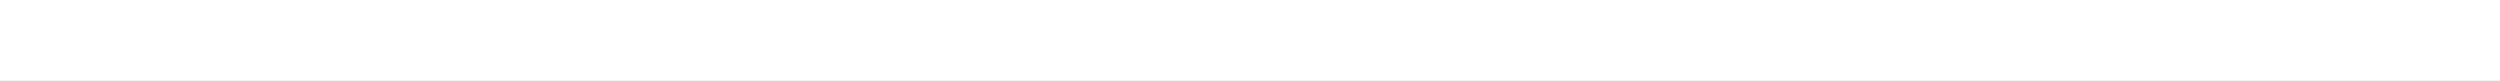
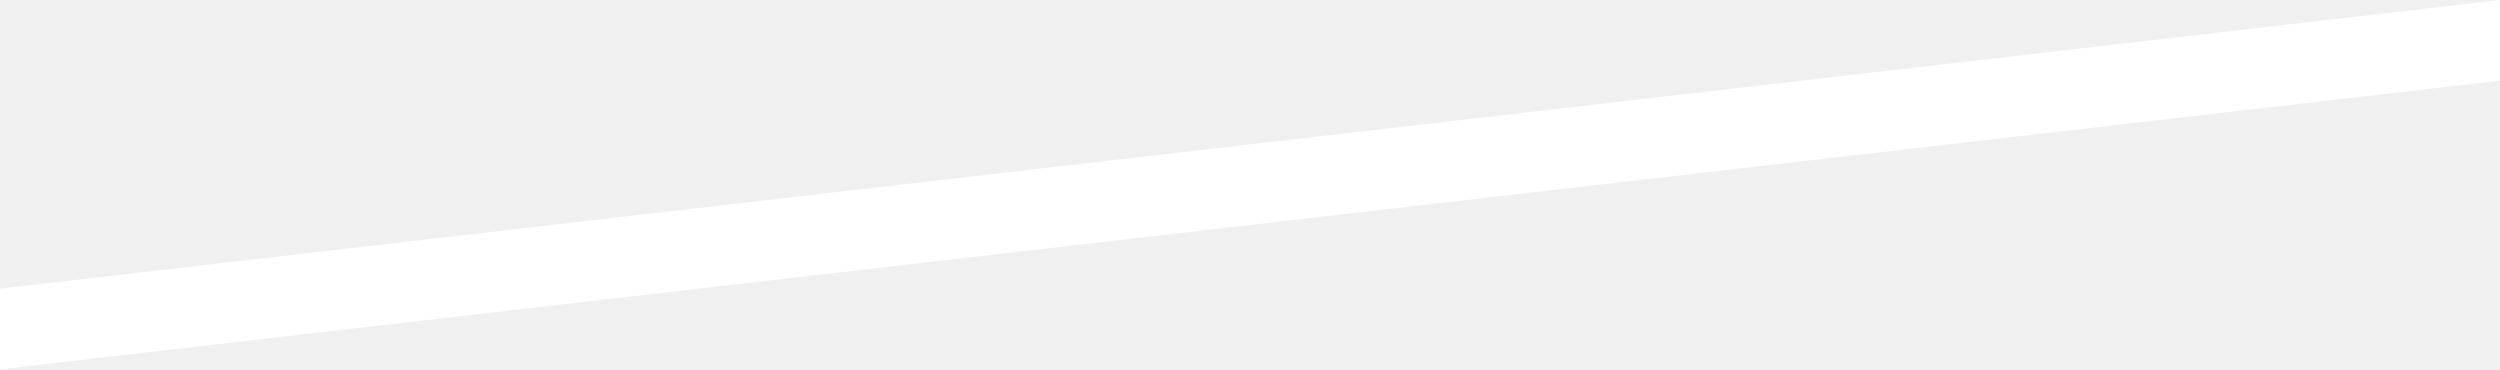
- <svg xmlns="http://www.w3.org/2000/svg" preserveAspectRatio="none" overflow="visible" style="display: block;" width="155.971" height="5" viewBox="0 0 155.971 5" fill="none">
-   <line id="Line 59" y1="2.5" x2="155.971" y2="2.5" stroke-width="5" stroke="white" />
+ <svg xmlns="http://www.w3.org/2000/svg" width="154.942" height="22.89" viewBox="0 0 154.942 22.89" shape-rendering="geometricPrecision">
+   <path fill="#FFFFFF" d="M0 17.89 154.942 0v5L0 22.89z" />
</svg>
